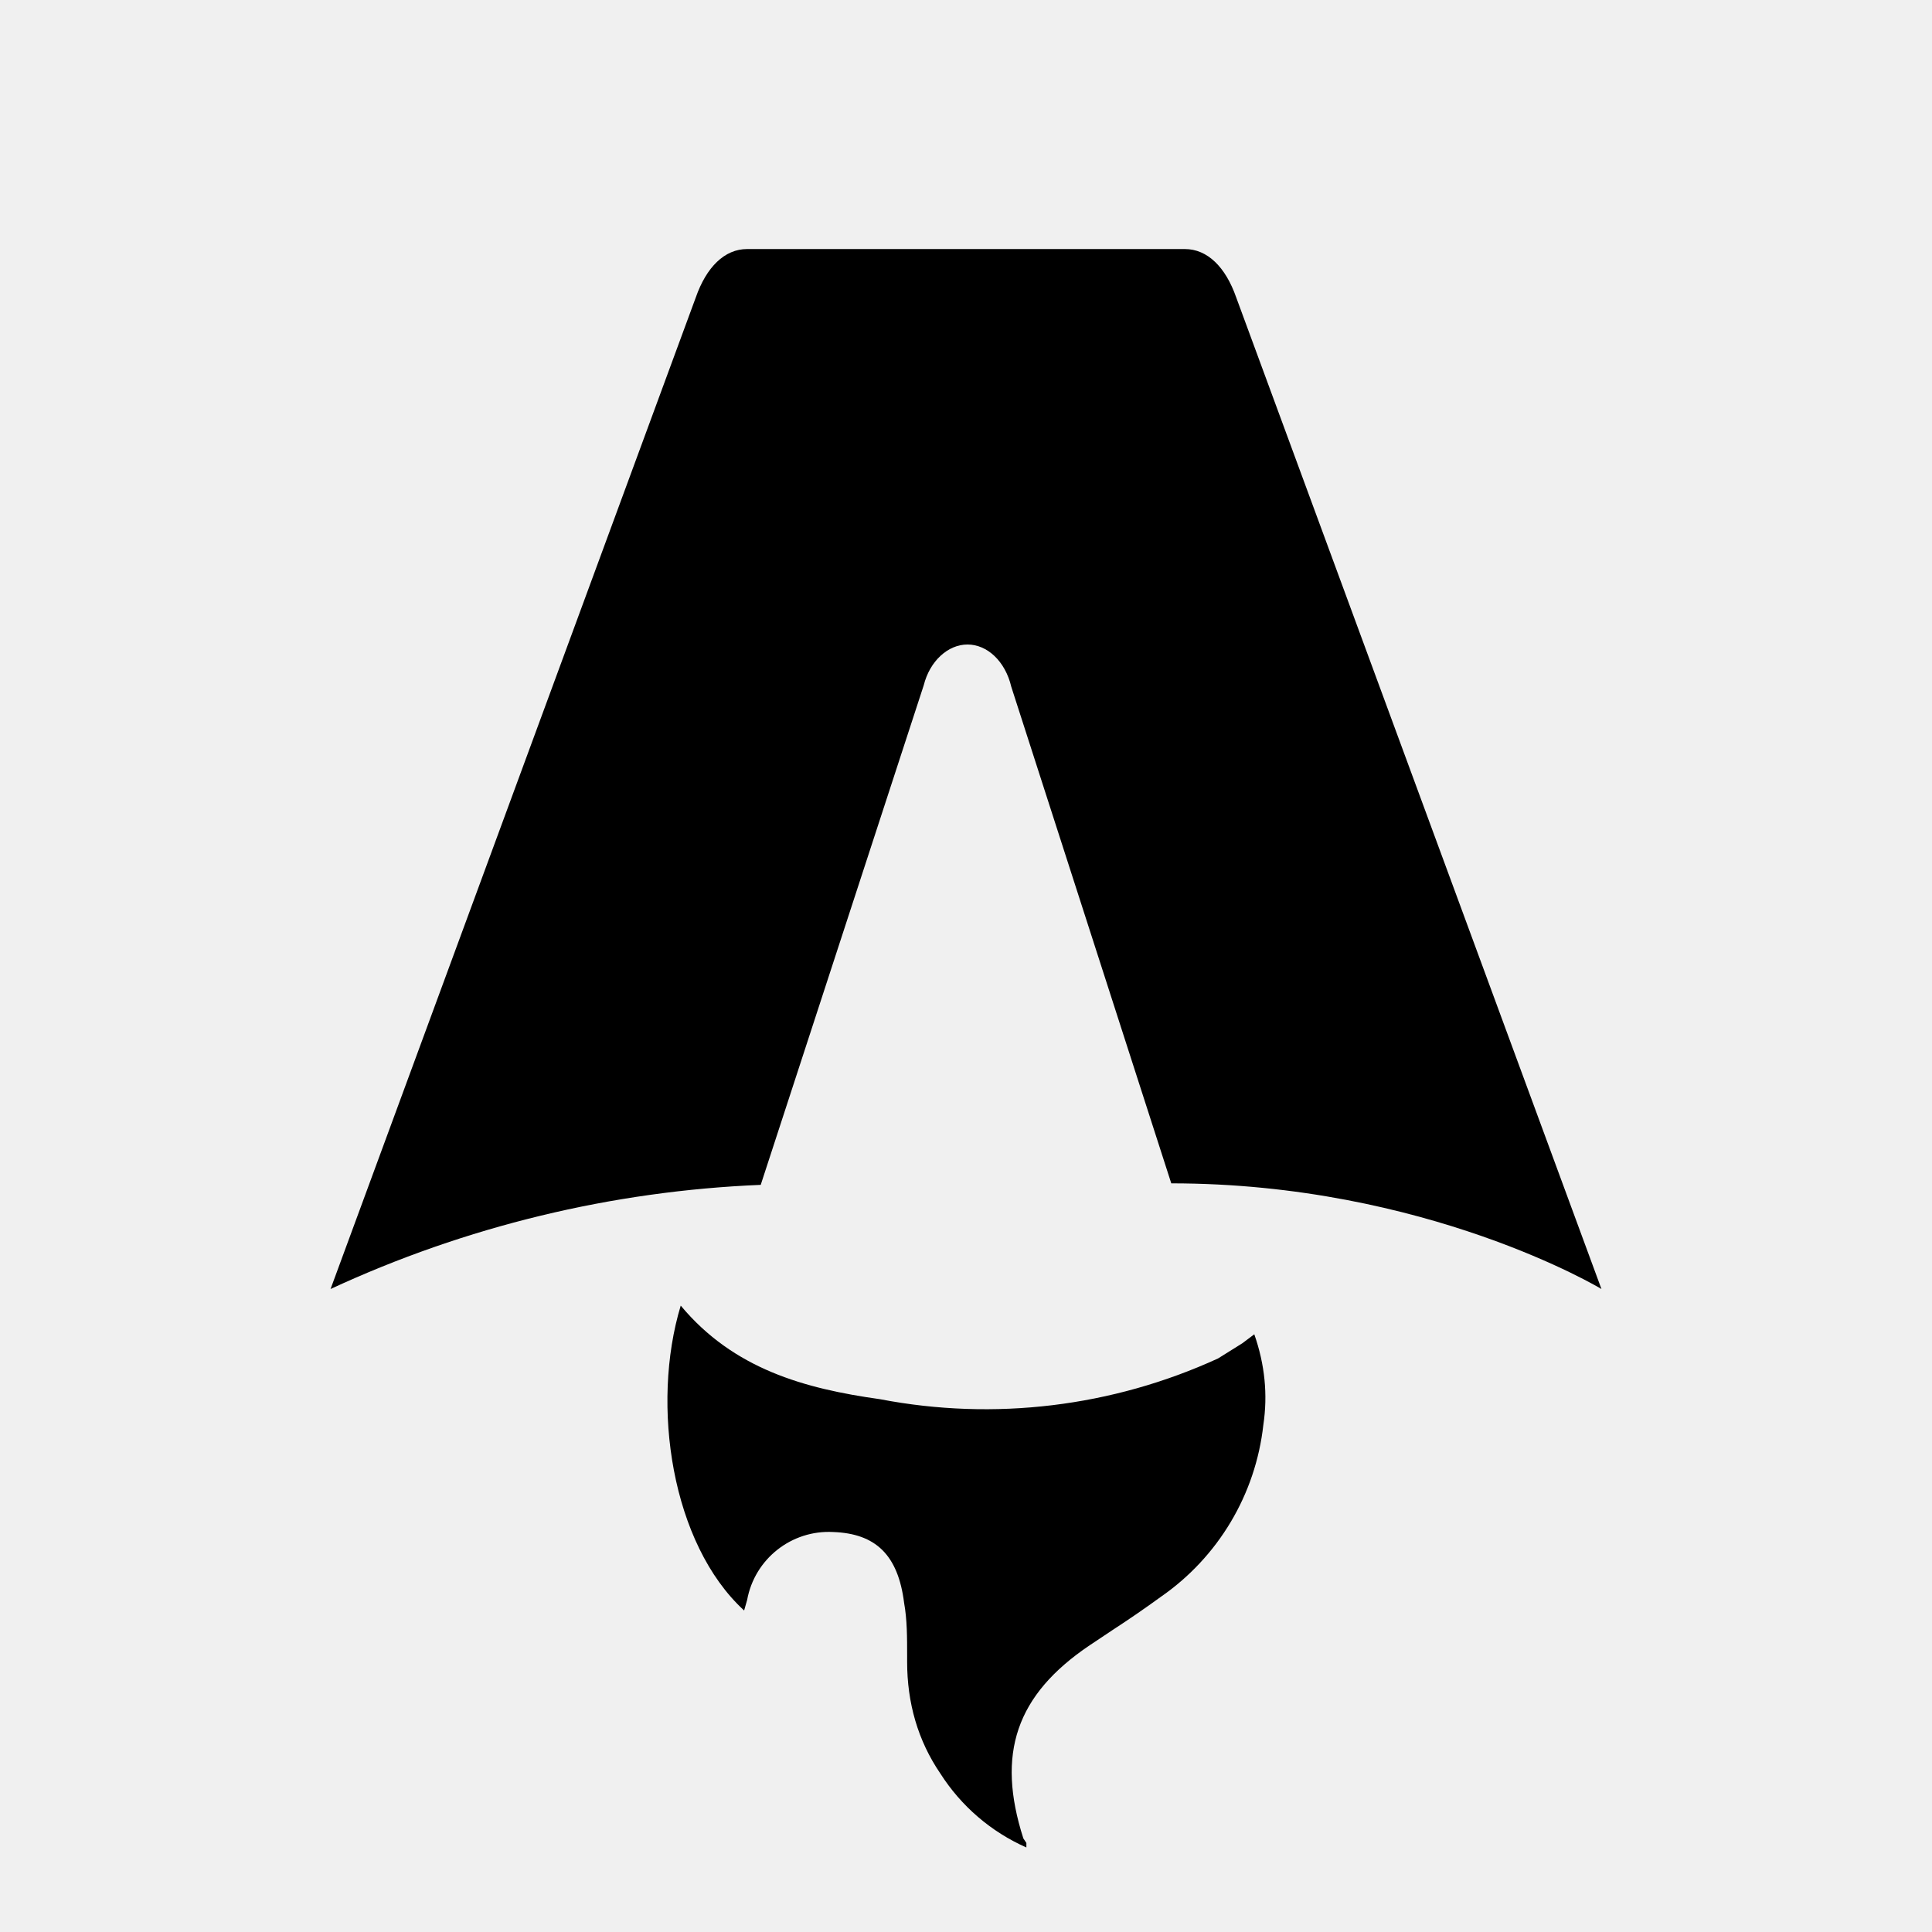
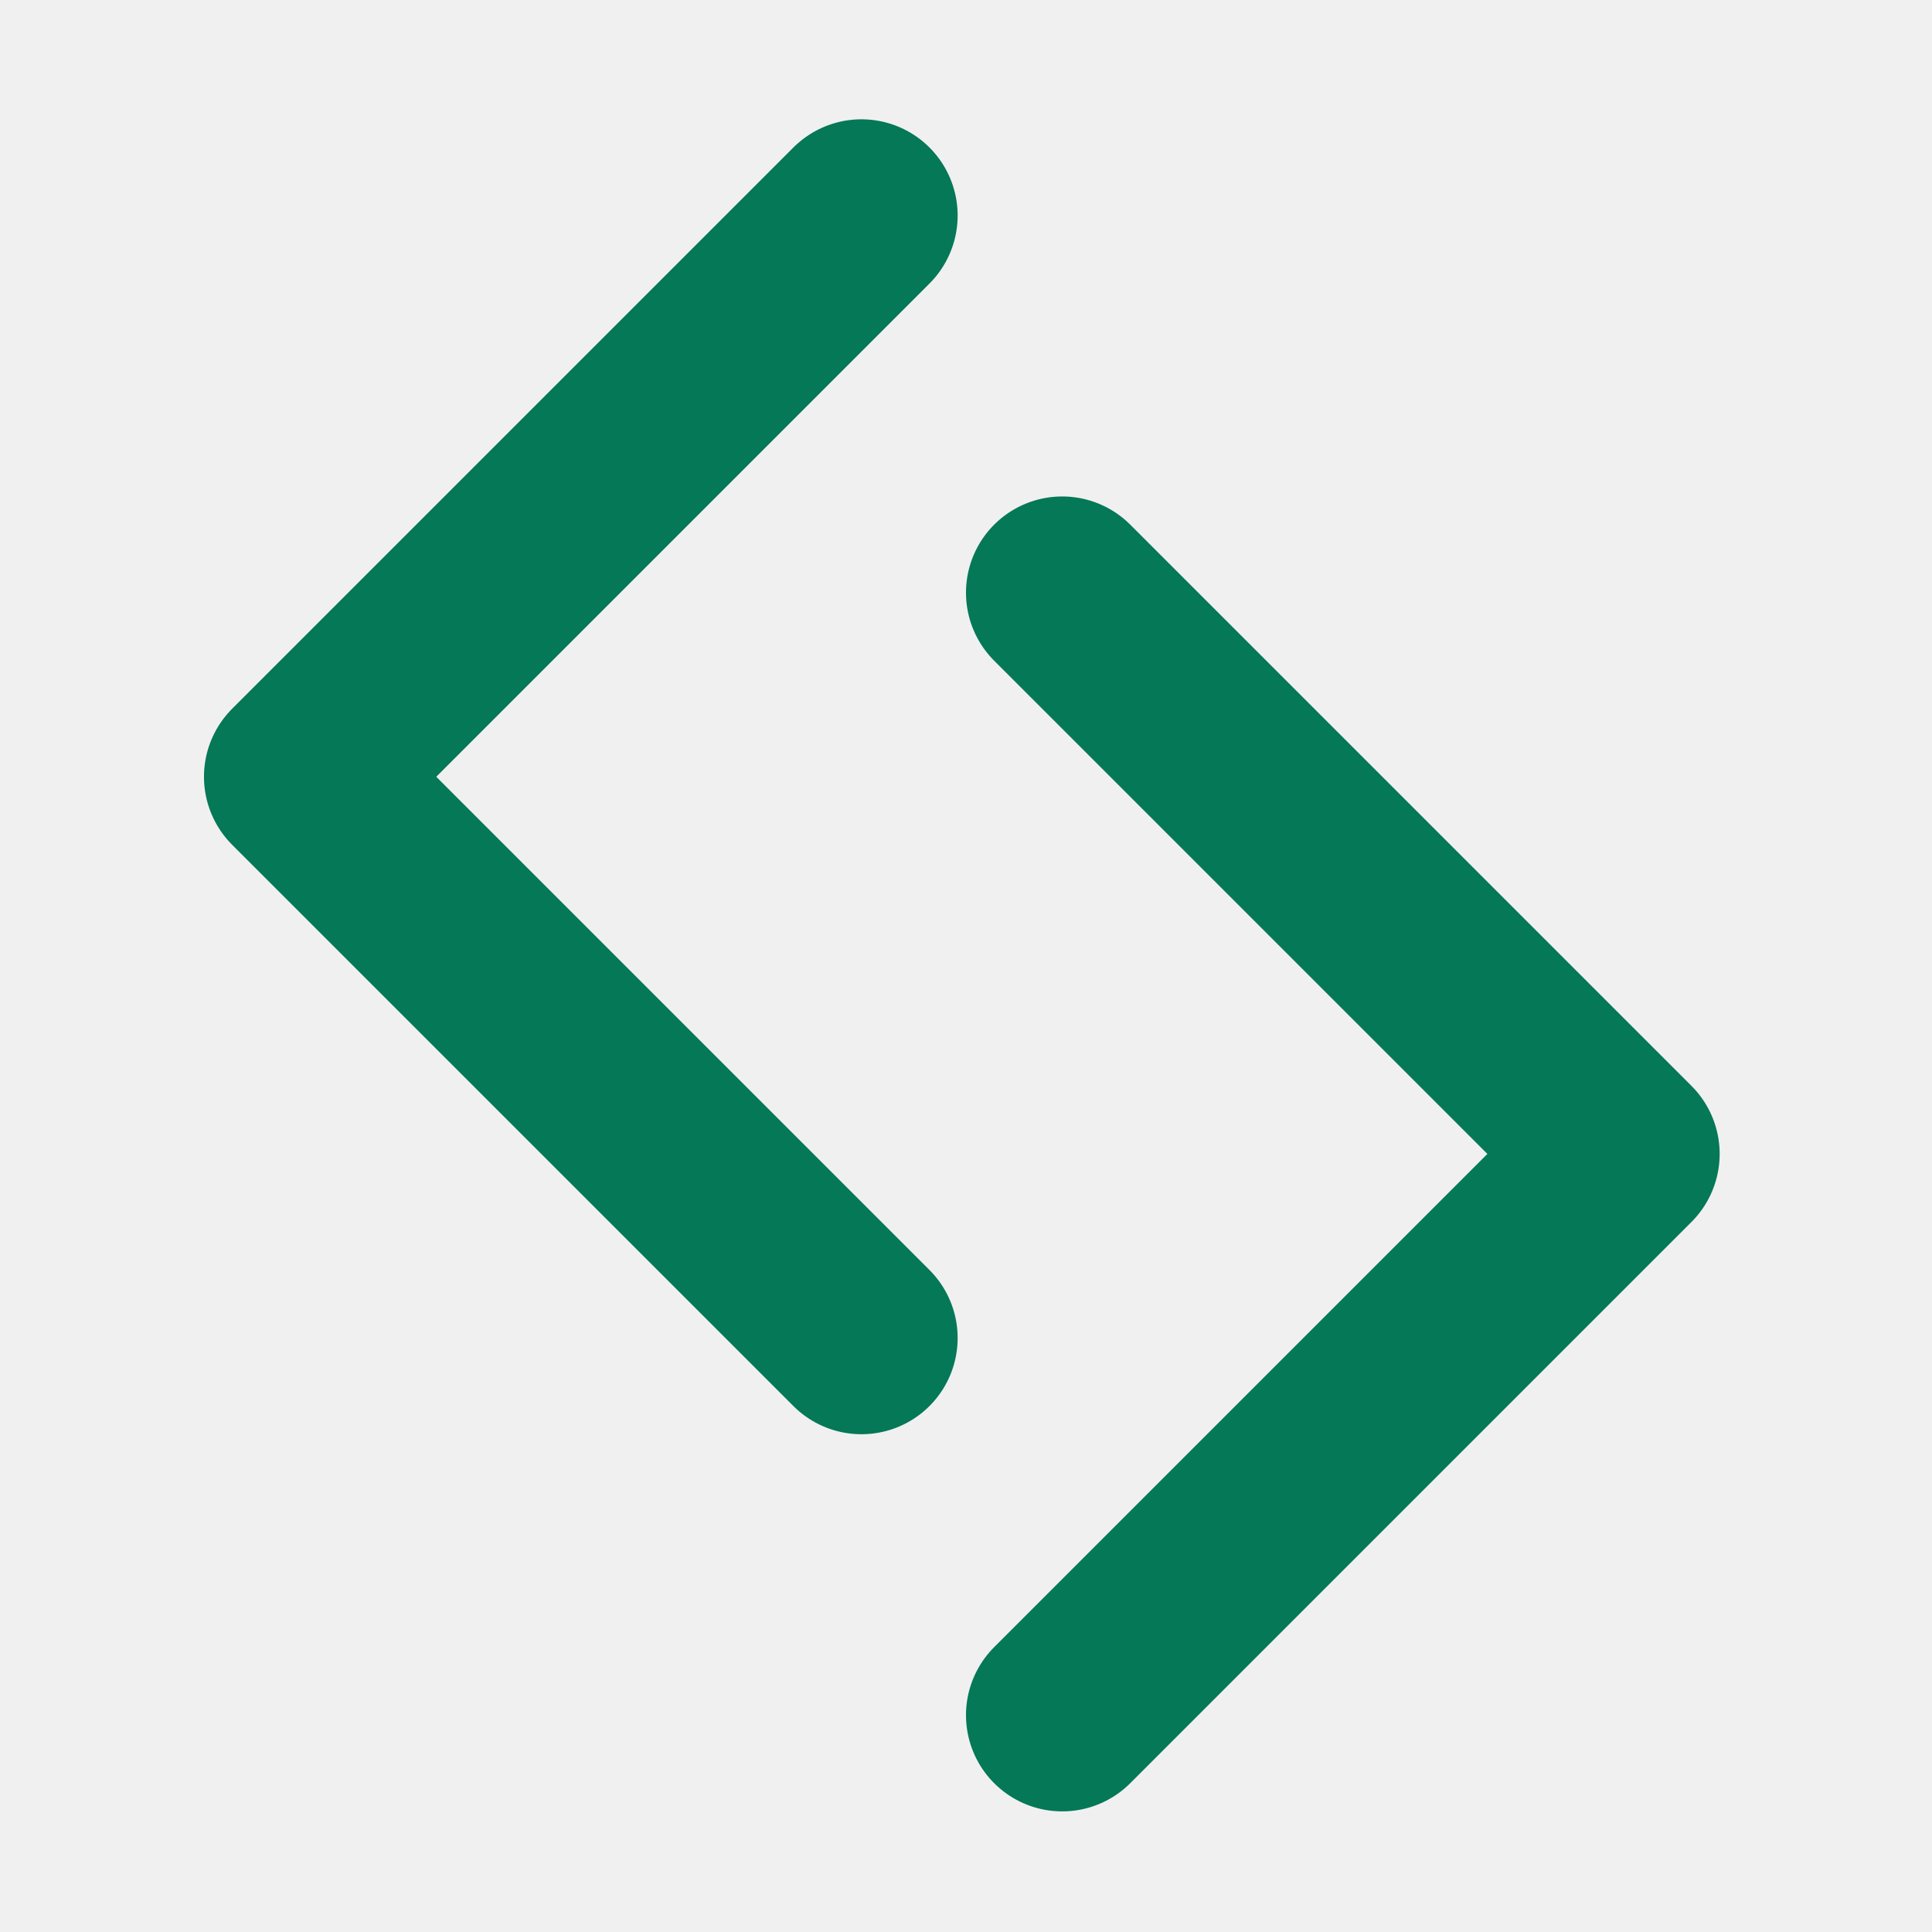
- <svg xmlns="http://www.w3.org/2000/svg" fill="none" viewBox="0 0 128 128">
-   <path d="M50.4 78.5a75.1 75.1 0 0 0-28.5 6.9l24.2-65.7c.7-2 1.9-3.2 3.4-3.2h29c1.5 0 2.7 1.2 3.4 3.2l24.2 65.7s-11.6-7-28.5-7L67 45.5c-.4-1.7-1.6-2.8-2.9-2.8-1.3 0-2.5 1.1-2.9 2.7L50.4 78.5Zm-1.1 28.2Zm-4.2-20.2c-2 6.6-.6 15.8 4.2 20.2a17.5 17.5 0 0 1 .2-.7 5.5 5.5 0 0 1 5.7-4.5c2.8.1 4.3 1.5 4.7 4.7.2 1.1.2 2.3.2 3.5v.4c0 2.7.7 5.2 2.2 7.4a13 13 0 0 0 5.7 4.9v-.3l-.2-.3c-1.8-5.6-.5-9.5 4.4-12.8l1.5-1a73 73 0 0 0 3.2-2.2 16 16 0 0 0 6.8-11.4c.3-2 .1-4-.6-6l-.8.6-1.6 1a37 37 0 0 1-22.4 2.7c-5-.7-9.7-2-13.2-6.2Z" />
-   <style>
-         path { fill: #000; }
-         @media (prefers-color-scheme: dark) {
-             path { fill: #FFF; }
-         }
-     </style>
+ <svg xmlns="http://www.w3.org/2000/svg" width="500" height="500" viewBox="0 0 500 500" fill="none">
+   <path d="M274.896 153.384L420.146 298.634L274.896 443.884" stroke="#047857" stroke-width="49.8" stroke-linecap="round" stroke-linejoin="round" />
+   <path d="M222.938 346.276L77.688 201.026L222.938 55.776" stroke="#047857" stroke-width="49.8" stroke-linecap="round" stroke-linejoin="round" />
</svg>
